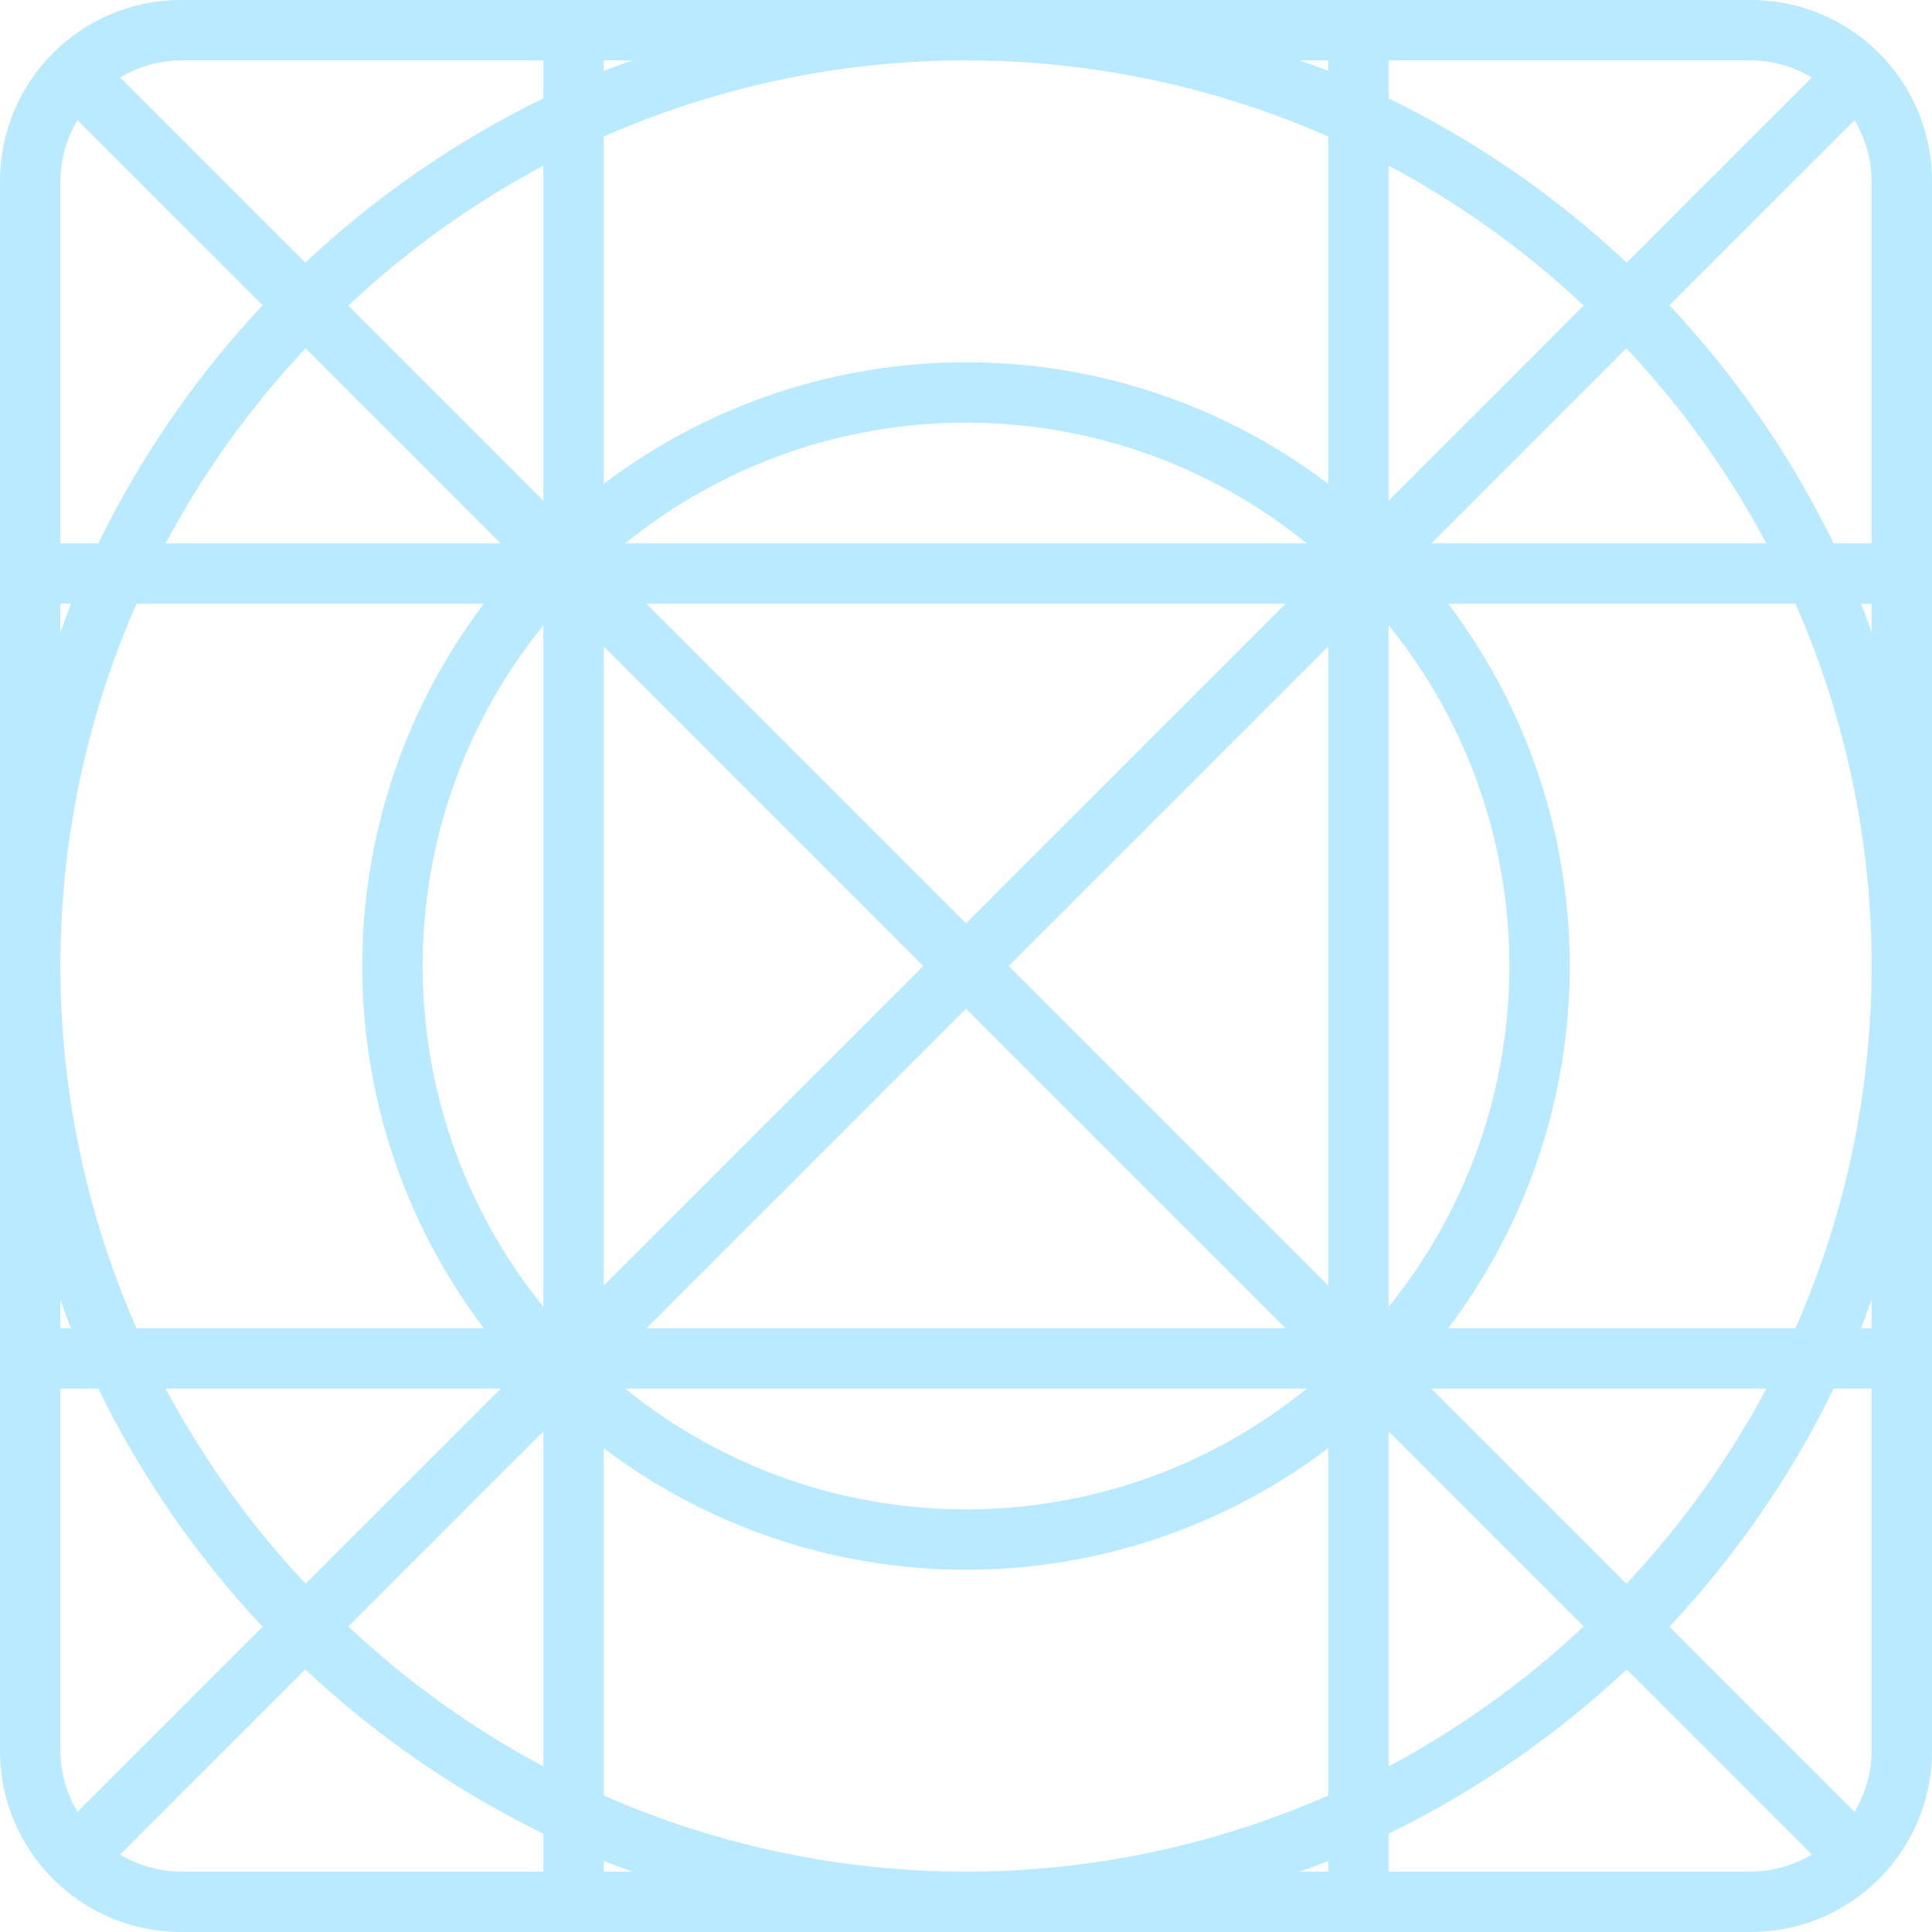
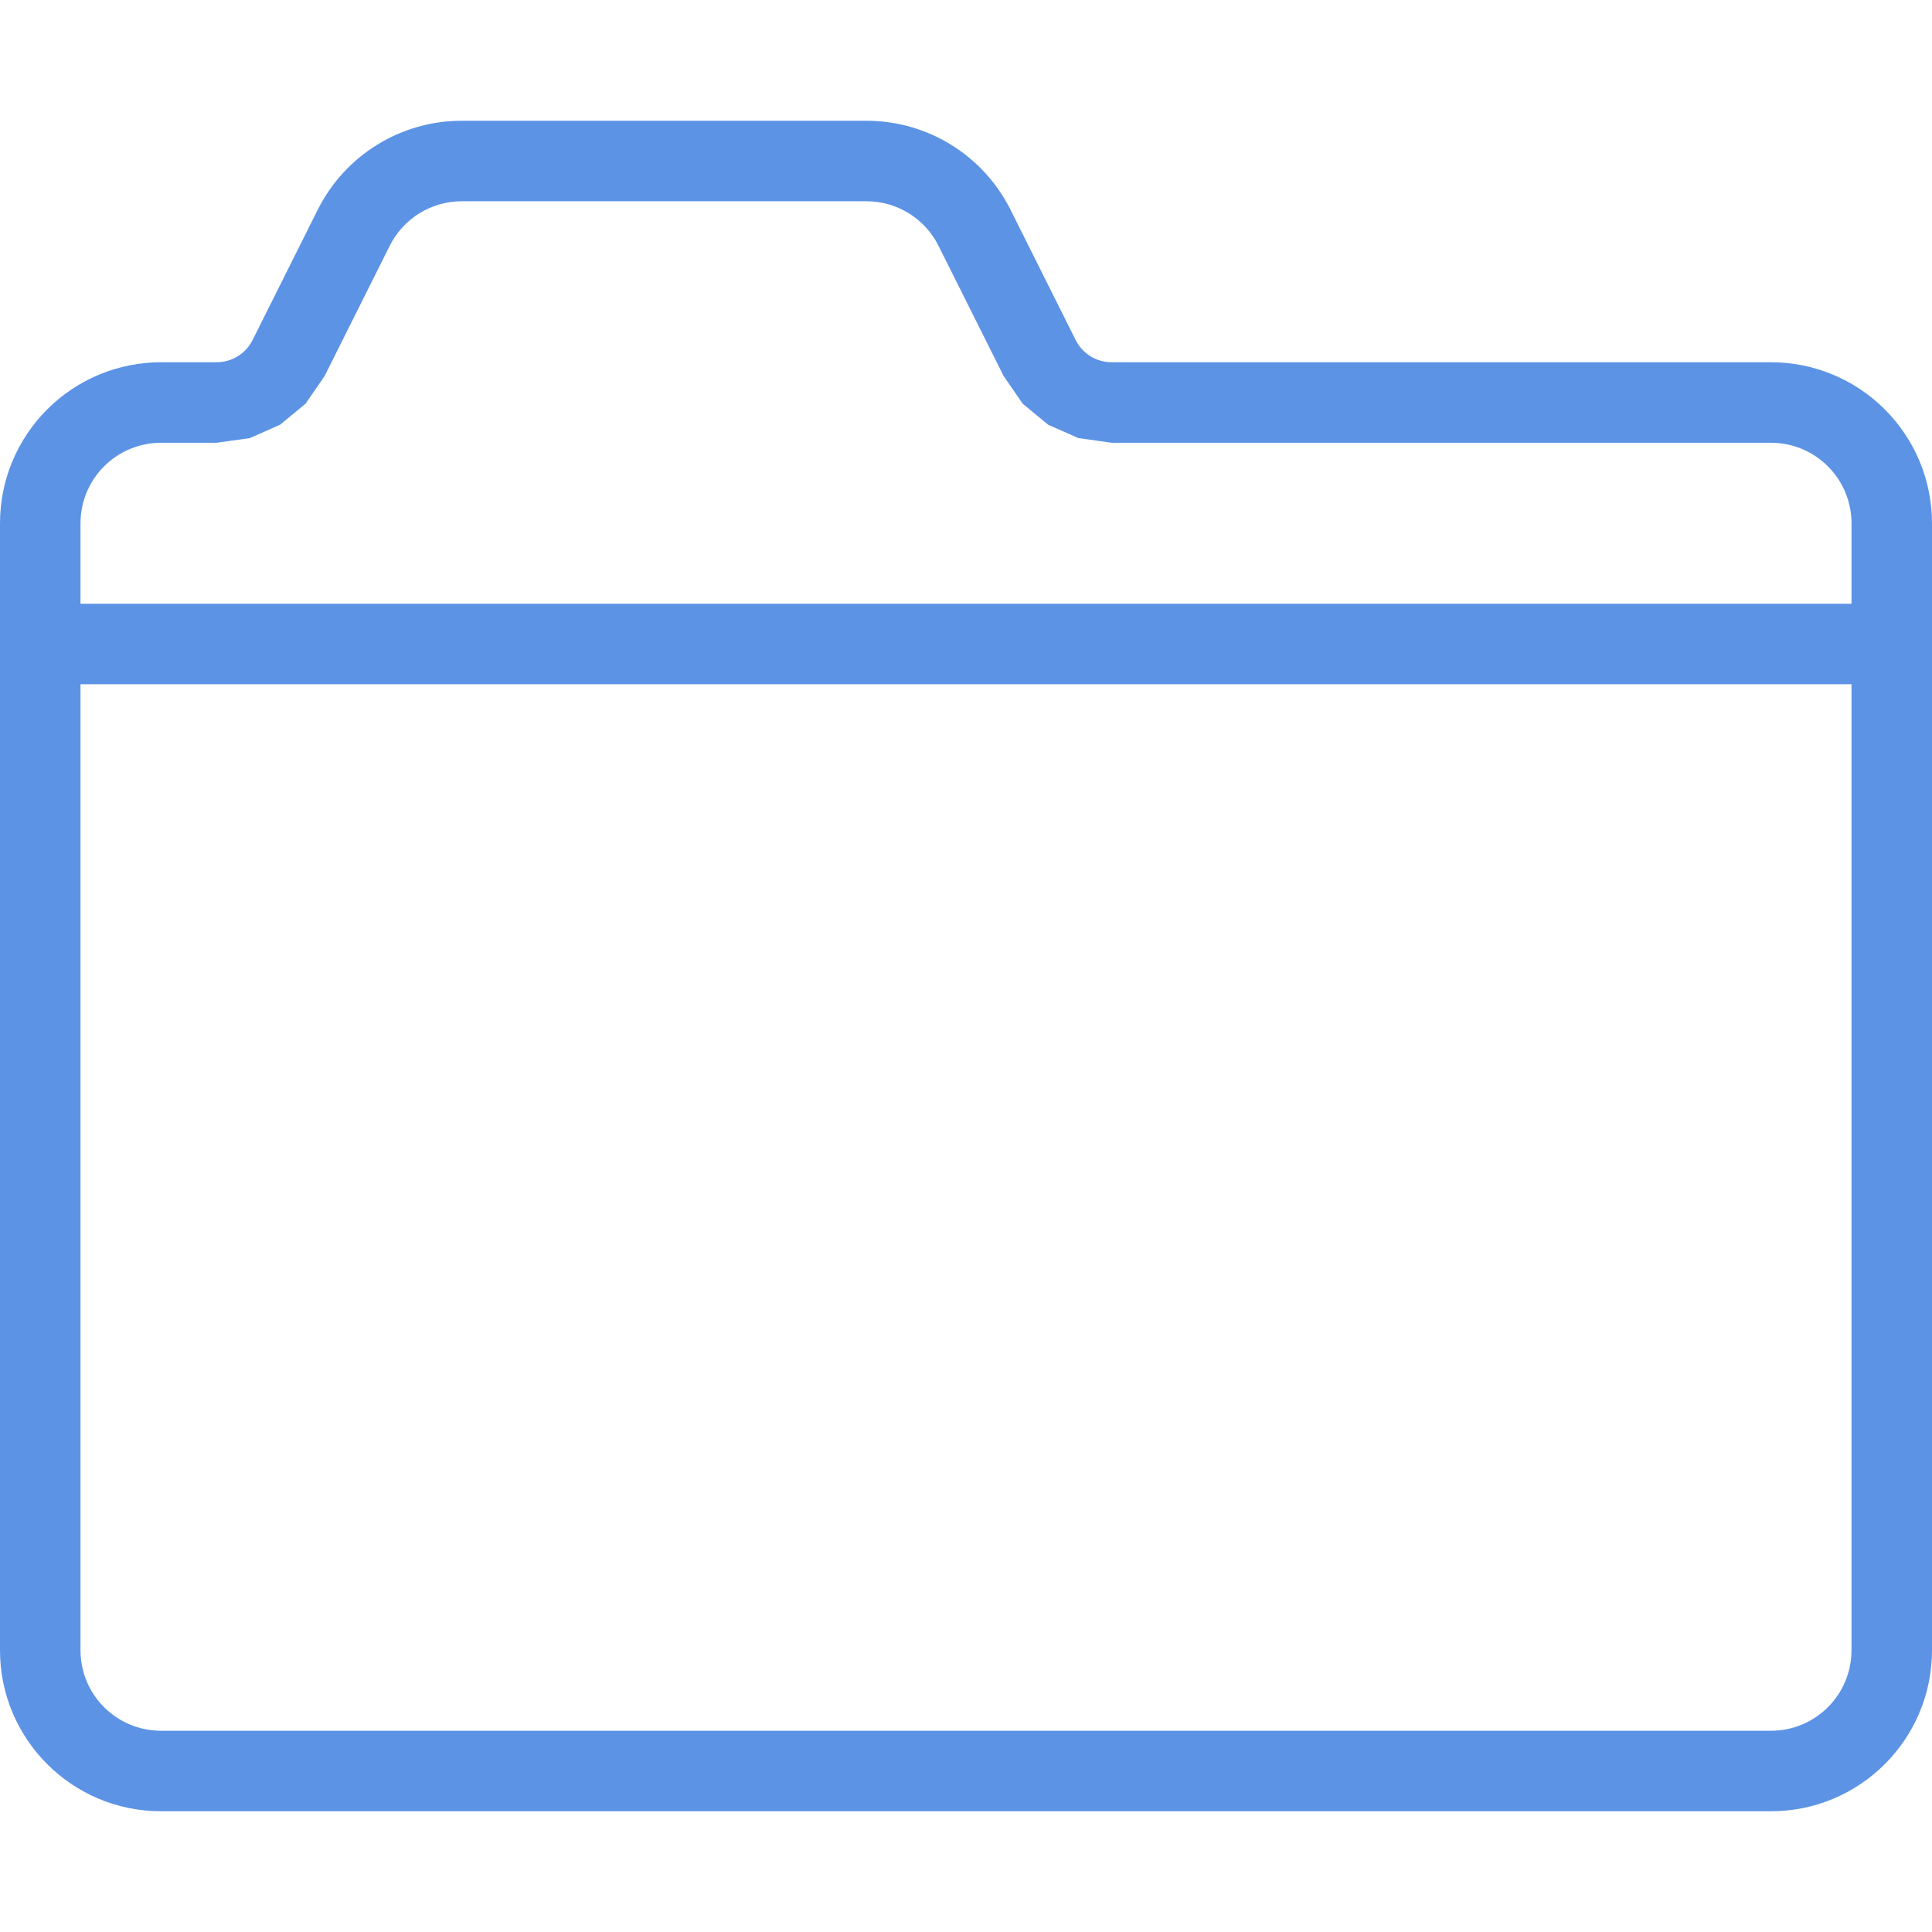
- <svg xmlns="http://www.w3.org/2000/svg" width="128" height="128" viewBox="0 0 128 128">
-   <path d="M116,0H12A12,12,0,0,0,0,12V116a12,12,0,0,0,12,12H116a12,12,0,0,0,12-12V12A12,12,0,0,0,116,0Zm8,12V36h-2.517A64.026,64.026,0,0,0,110.6,20.227L122.866,7.962A7.907,7.907,0,0,1,124,12Zm0,104a7.907,7.907,0,0,1-1.134,4.038L110.6,107.773A64.026,64.026,0,0,0,121.483,92H124Zm-16.247-11.075L94.828,92h22.2A60.187,60.187,0,0,1,107.753,104.925ZM5.134,120.038A7.907,7.907,0,0,1,4,116V92H6.517A64.026,64.026,0,0,0,17.4,107.773ZM10.975,92h22.2L20.247,104.925A60.187,60.187,0,0,1,10.975,92ZM4,12A7.907,7.907,0,0,1,5.134,7.962L17.4,20.227A64.026,64.026,0,0,0,6.517,36H4ZM20.247,23.075,33.172,36h-22.2A60.226,60.226,0,0,1,20.247,23.075ZM61.172,64,40,85.172V42.828ZM42.828,40H85.172L64,61.172ZM64,66.828,85.172,88H42.828ZM66.828,64,88,42.828V85.172ZM41.422,36a35.86,35.86,0,0,1,45.156,0ZM36,86.577a35.859,35.859,0,0,1,0-45.155ZM86.578,92a35.86,35.86,0,0,1-45.156,0ZM92,41.422a35.859,35.859,0,0,1,0,45.155Zm0-8.25v-22.2a60.226,60.226,0,0,1,12.925,9.273Zm-4-1.118a39.786,39.786,0,0,0-48,0V9.045a59.614,59.614,0,0,1,48,0ZM36,33.172,23.075,20.247A60.187,60.187,0,0,1,36,10.975ZM32.054,40a39.786,39.786,0,0,0,0,48H9.045a59.609,59.609,0,0,1,0-48ZM36,94.828v22.2a60.187,60.187,0,0,1-12.925-9.272Zm4,1.118a39.786,39.786,0,0,0,48,0v23.009a59.609,59.609,0,0,1-48,0Zm52-1.118,12.925,12.925A60.226,60.226,0,0,1,92,117.026ZM95.946,88a39.786,39.786,0,0,0,0-48h23.01a59.614,59.614,0,0,1,0,48ZM94.828,36l12.925-12.925A60.226,60.226,0,0,1,117.026,36ZM116,4a7.907,7.907,0,0,1,4.038,1.134L107.773,17.4A64.026,64.026,0,0,0,92,6.517V4ZM88,4v.7c-.624-.253-1.268-.463-1.9-.7ZM41.9,4c-.633.233-1.277.443-1.9.7V4ZM36,4V6.517A64.026,64.026,0,0,0,20.227,17.4L7.962,5.134A7.907,7.907,0,0,1,12,4ZM4,40h.7c-.253.624-.463,1.268-.7,1.9Zm.7,48H4V86.1C4.233,86.732,4.443,87.376,4.7,88ZM12,124a7.907,7.907,0,0,1-4.038-1.134L20.227,110.6A64.026,64.026,0,0,0,36,121.483V124Zm28,0v-.7c.624.253,1.268.463,1.9.7Zm46.1,0c.633-.233,1.277-.443,1.9-.7v.7Zm5.9,0v-2.517A64.026,64.026,0,0,0,107.773,110.6l12.265,12.265A7.907,7.907,0,0,1,116,124Zm32-36h-.7c.253-.624.463-1.268.7-1.9Zm-.7-48h.7v1.9C123.767,41.268,123.557,40.624,123.3,40Z" fill="#00b2ff" opacity="0.27" />
+ <svg xmlns="http://www.w3.org/2000/svg" width="100%" height="100%" viewBox="0 0 48 48" version="1.1">
+   <path d="M26.724,8.447C26.893,8.786 27.239,9 27.618,9L44,9C45.061,9 46.078,9.421 46.828,10.172C47.579,10.922 48,11.939 48,13L48,41C48,43.209 46.209,45 44,45L4,45C1.791,45 0,43.209 0,41L0,13C0,11.939 0.421,10.922 1.172,10.172C1.922,9.421 2.939,9 4,9L5.382,9C5.761,9 6.107,8.786 6.276,8.447L7.894,5.211C8.572,3.856 9.957,3 11.472,3L21.528,3C23.043,3 24.428,3.856 25.106,5.211L26.724,8.447ZM46,15L46,13C46,12.47 45.789,11.961 45.414,11.586C45.039,11.211 44.53,11 44,11L27.618,11L26.791,10.884L26.041,10.552L25.409,10.03L24.935,9.342L23.317,6.106C22.978,5.428 22.285,5 21.528,5L11.472,5C10.715,5 10.022,5.428 9.683,6.106L8.065,9.342L7.591,10.03L6.959,10.552L6.209,10.884L5.382,11L4,11C3.47,11 2.961,11.211 2.586,11.586C2.211,11.961 2,12.47 2,13L2,15L46,15ZM2,17L2,41C2,42.105 2.895,43 4,43L44,43C45.105,43 46,42.105 46,41L46,17L2,17Z" fill="#5C93E5" />
</svg>
